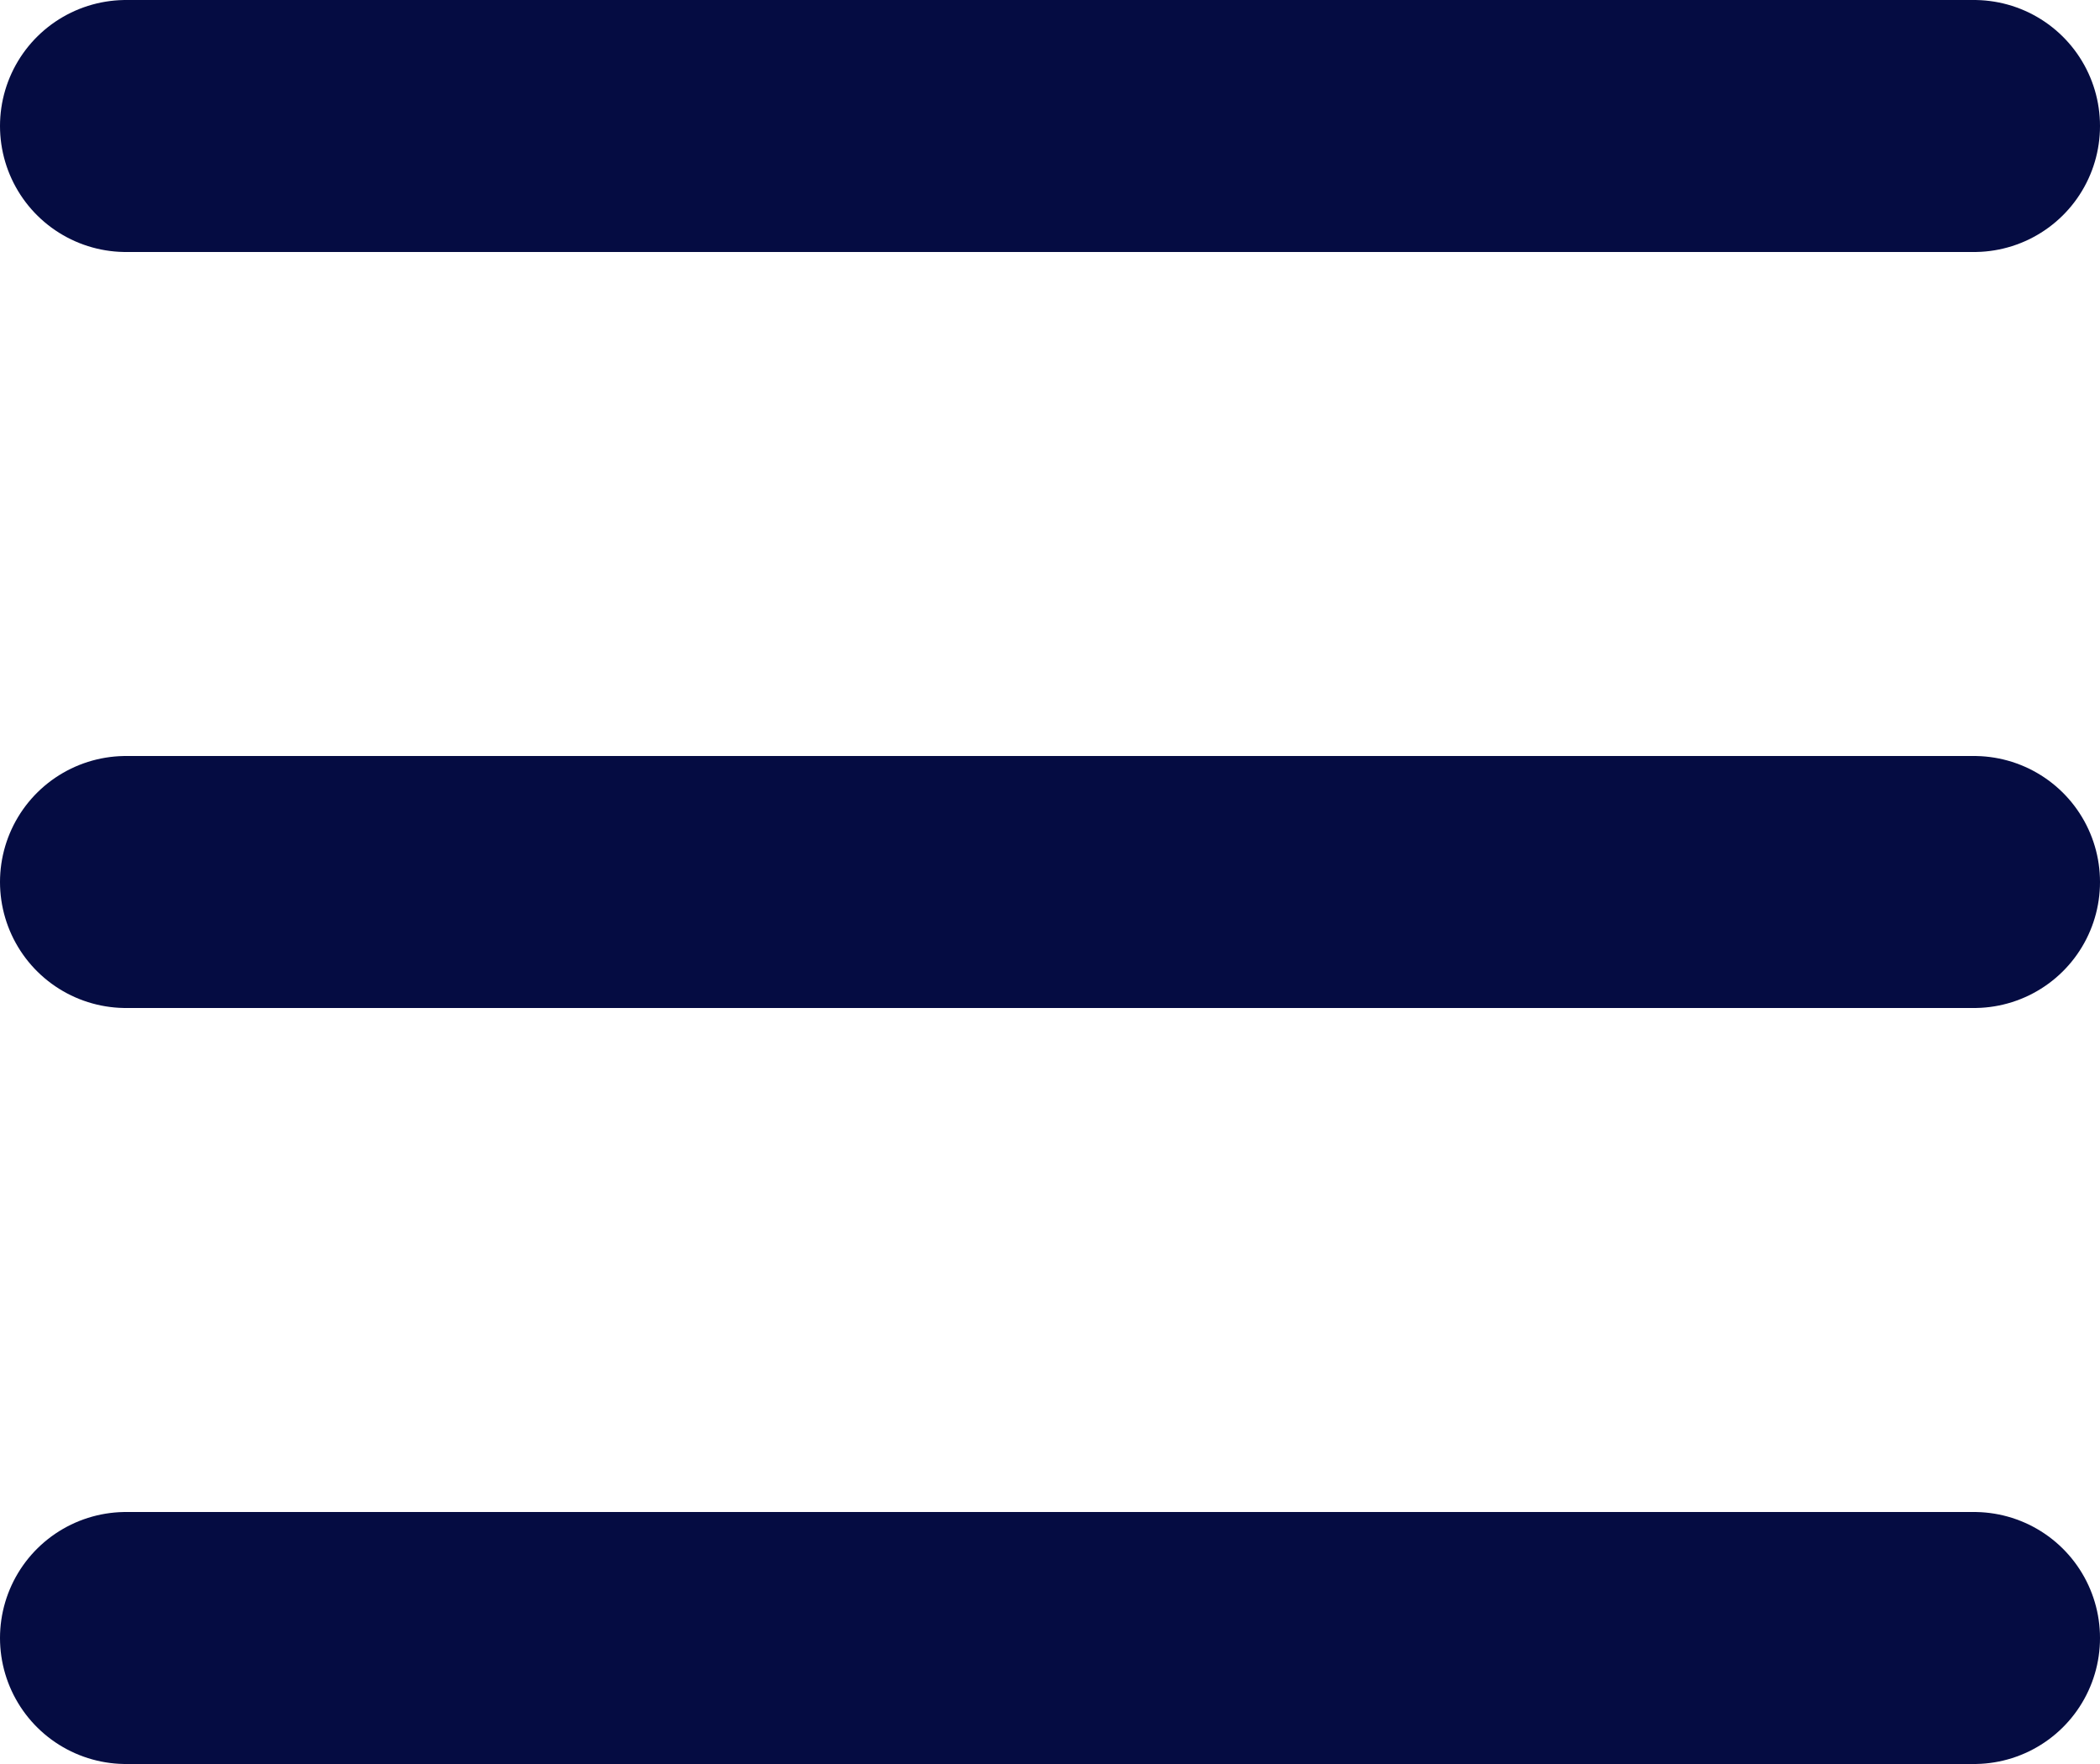
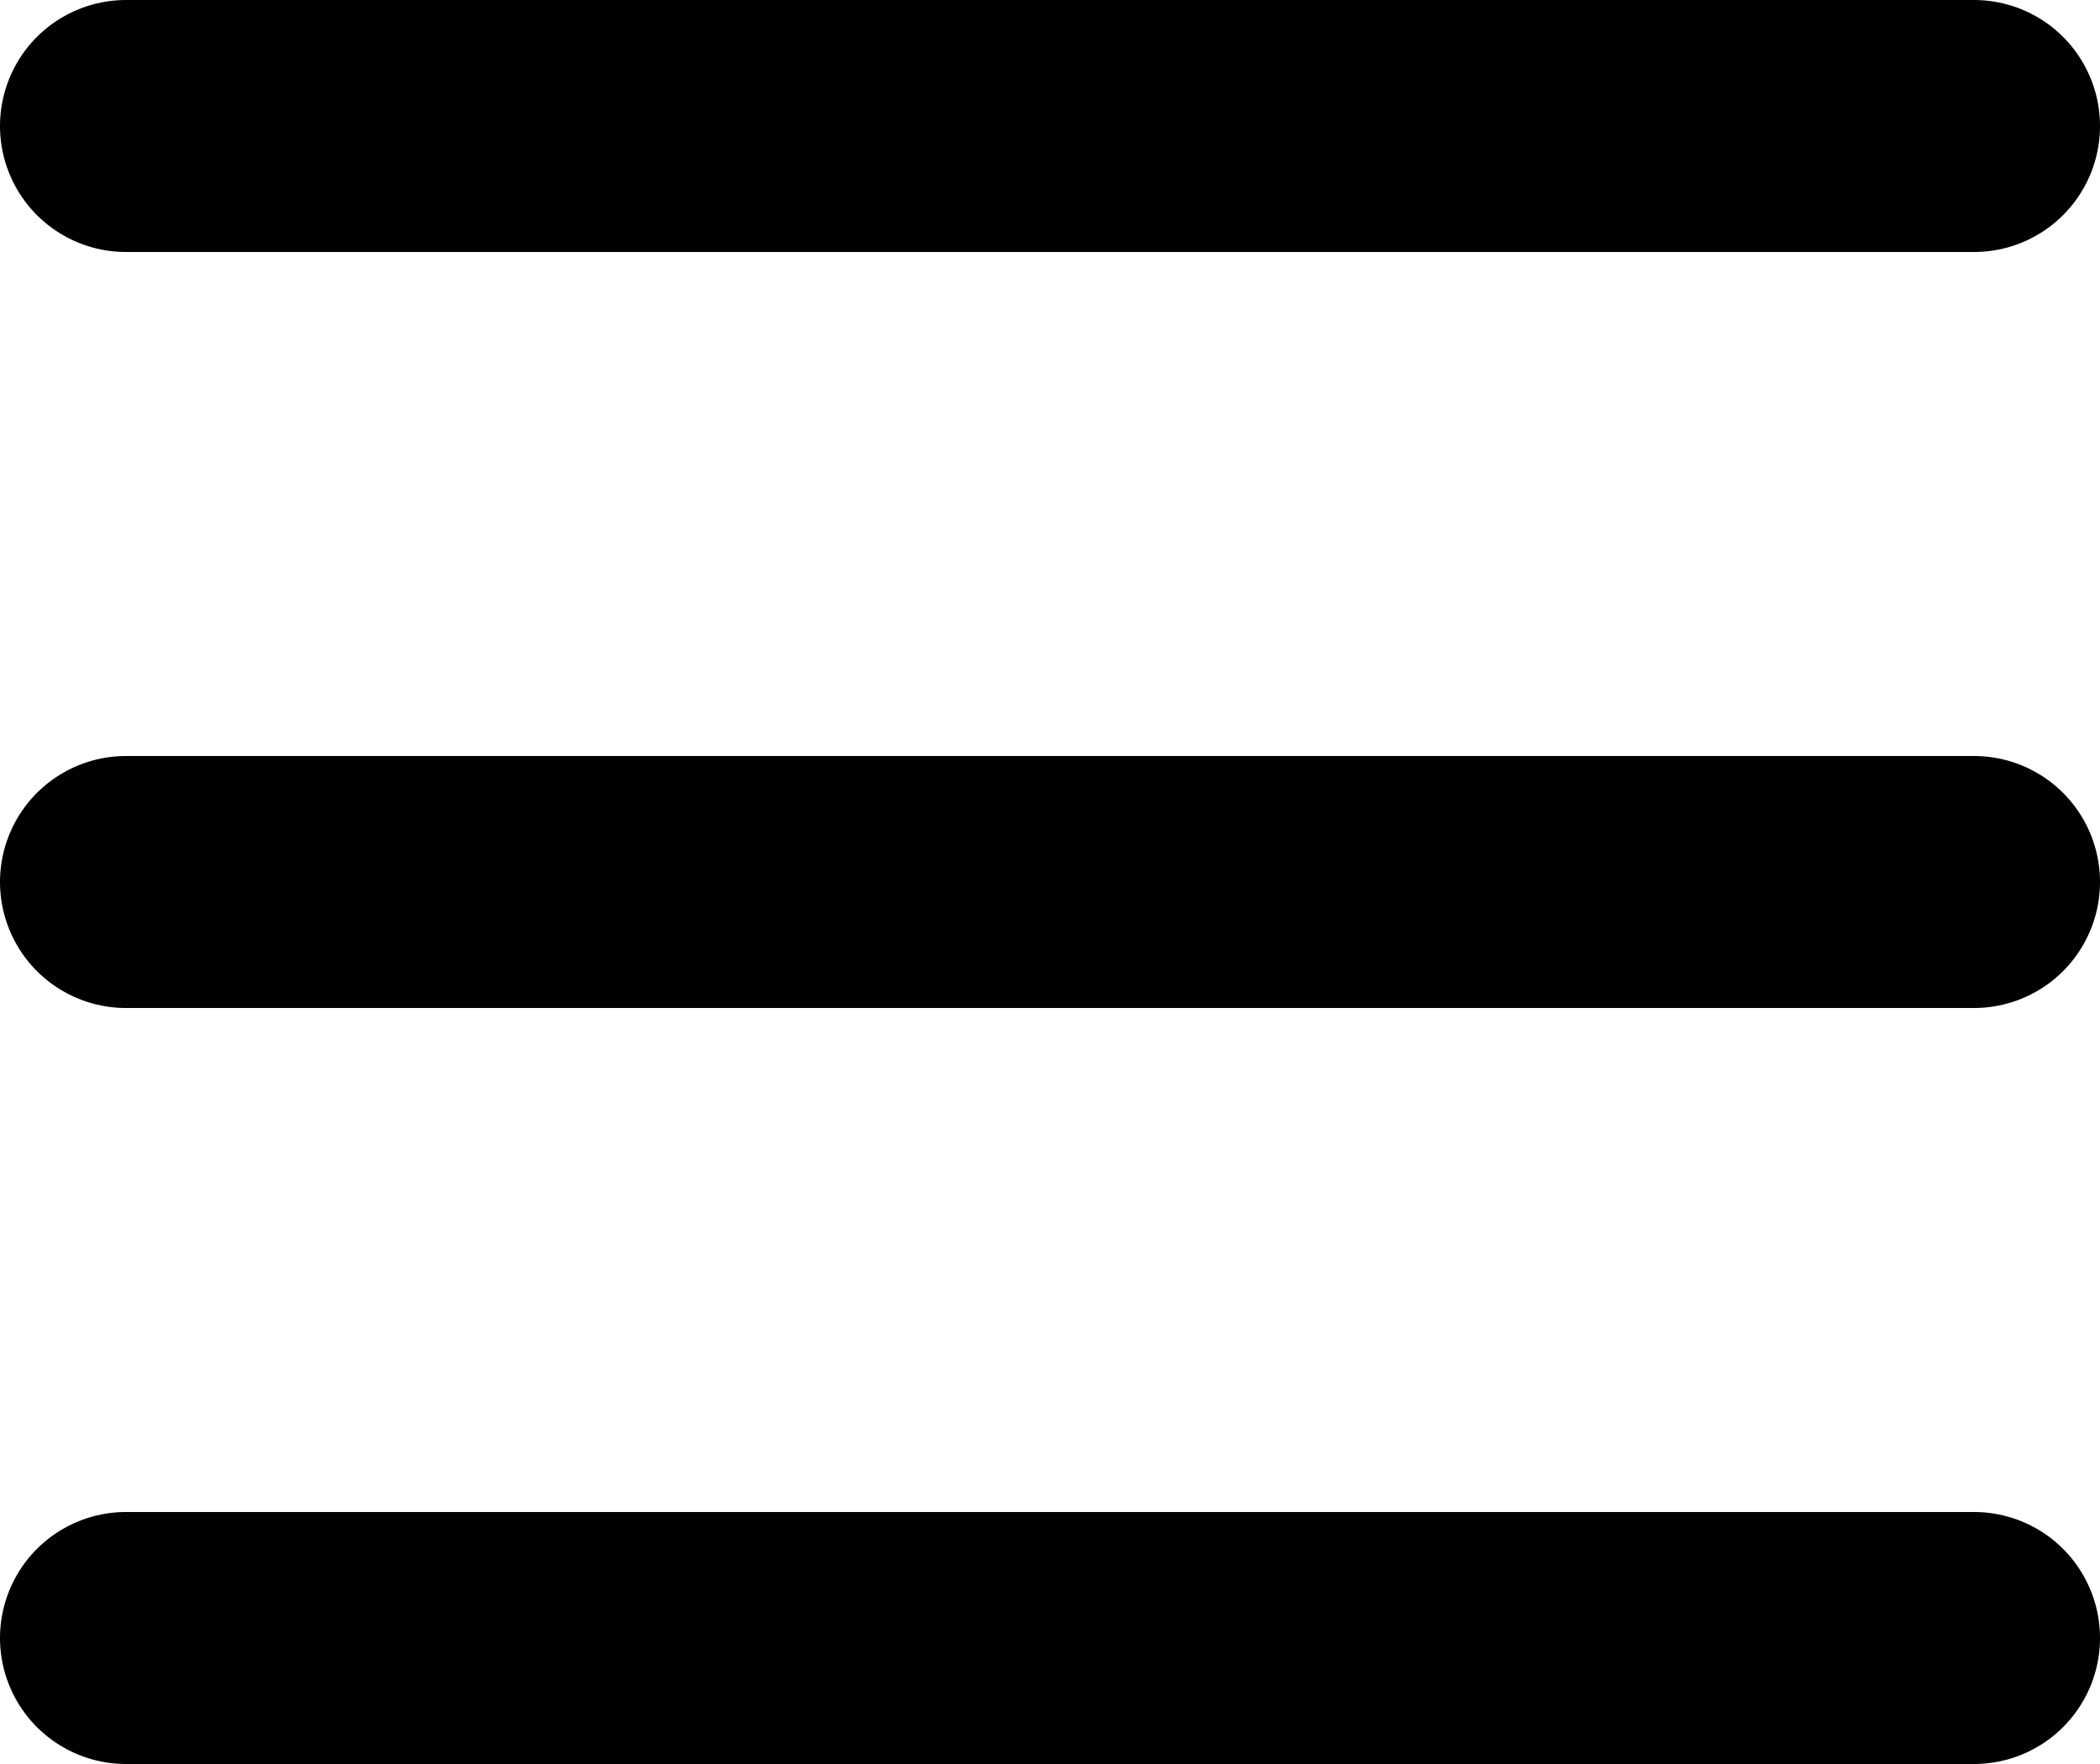
<svg xmlns="http://www.w3.org/2000/svg" width="25" height="21" viewBox="0 0 25 21" fill="none">
-   <line x1="1.5" y1="1.5" x2="23.5" y2="1.5" stroke="#050C42" stroke-width="3" stroke-linecap="round" stroke-linejoin="round" />
-   <line x1="1.5" y1="10.5" x2="23.5" y2="10.5" stroke="#050C42" stroke-width="3" stroke-linecap="round" stroke-linejoin="round" />
-   <line x1="1.5" y1="19.5" x2="23.5" y2="19.5" stroke="#050C42" stroke-width="3" stroke-linecap="round" stroke-linejoin="round" />
+   <line x1="1.5" y1="1.5" x2="23.5" y2="1.5" stroke="currentColor" stroke-width="3" stroke-linecap="round" stroke-linejoin="round" />
+   <line x1="1.5" y1="10.5" x2="23.5" y2="10.5" stroke="currentColor" stroke-width="3" stroke-linecap="round" stroke-linejoin="round" />
+   <line x1="1.5" y1="19.5" x2="23.5" y2="19.5" stroke="currentColor" stroke-width="3" stroke-linecap="round" stroke-linejoin="round" />
</svg>
